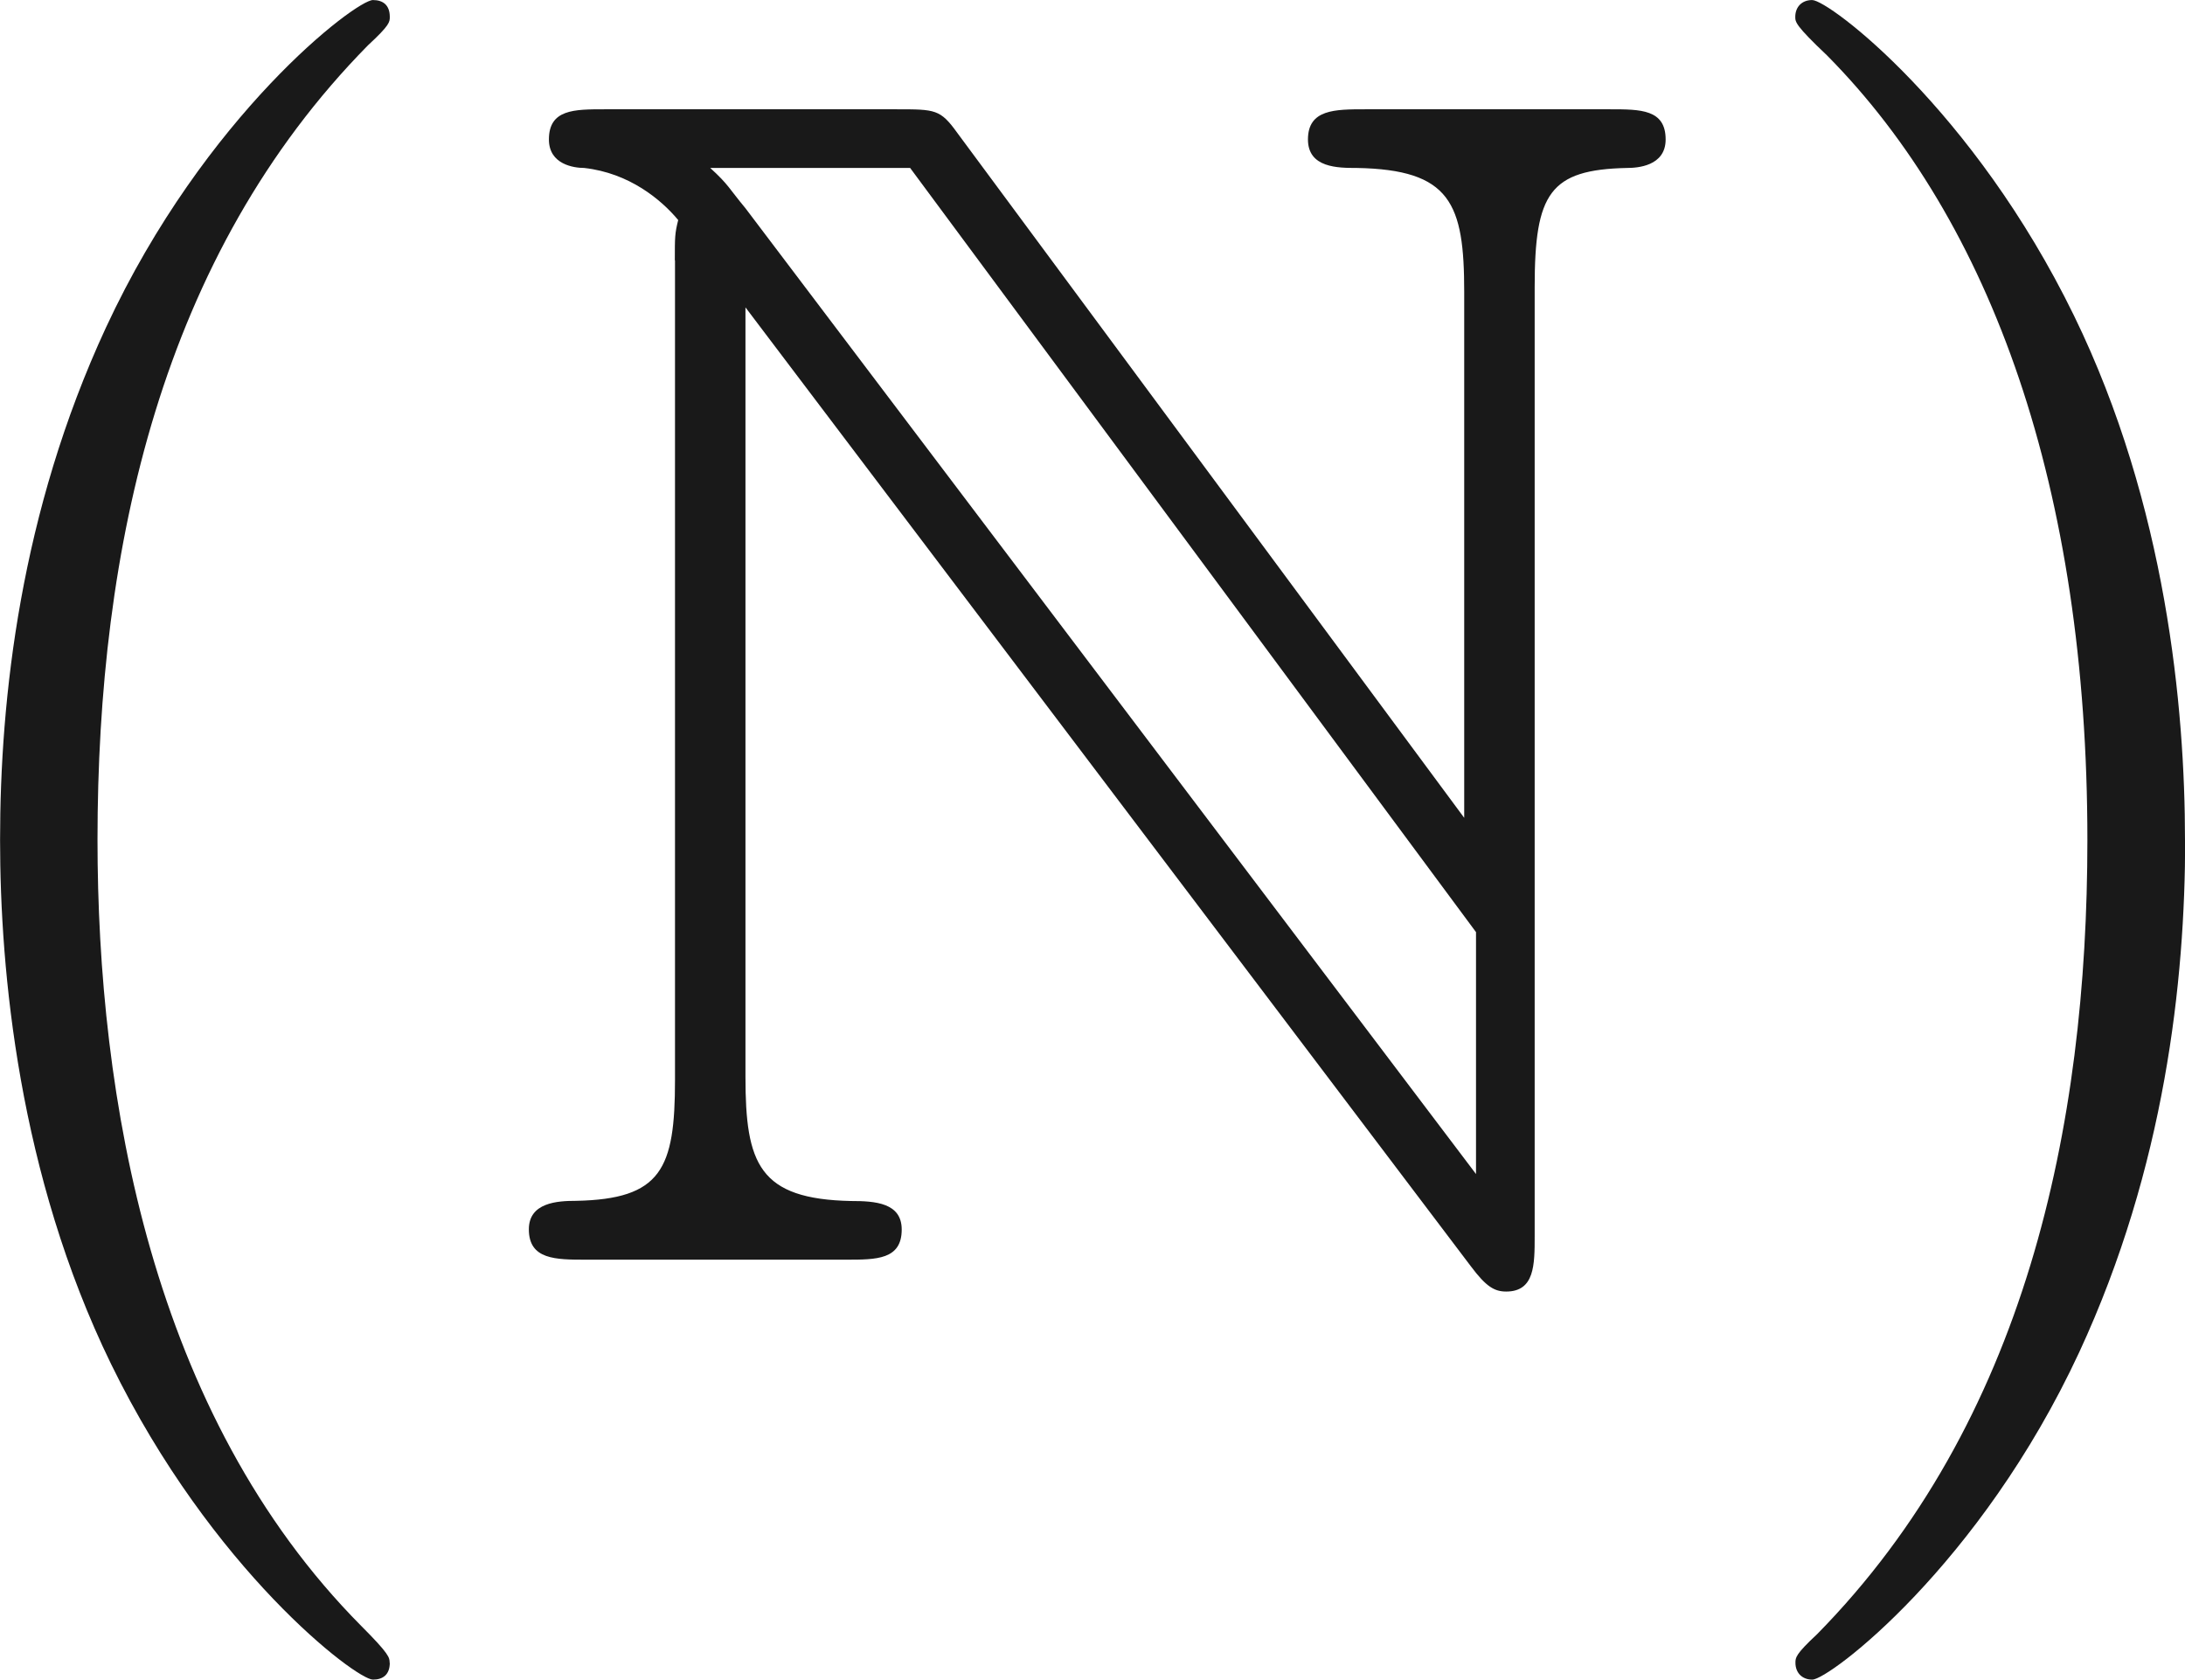
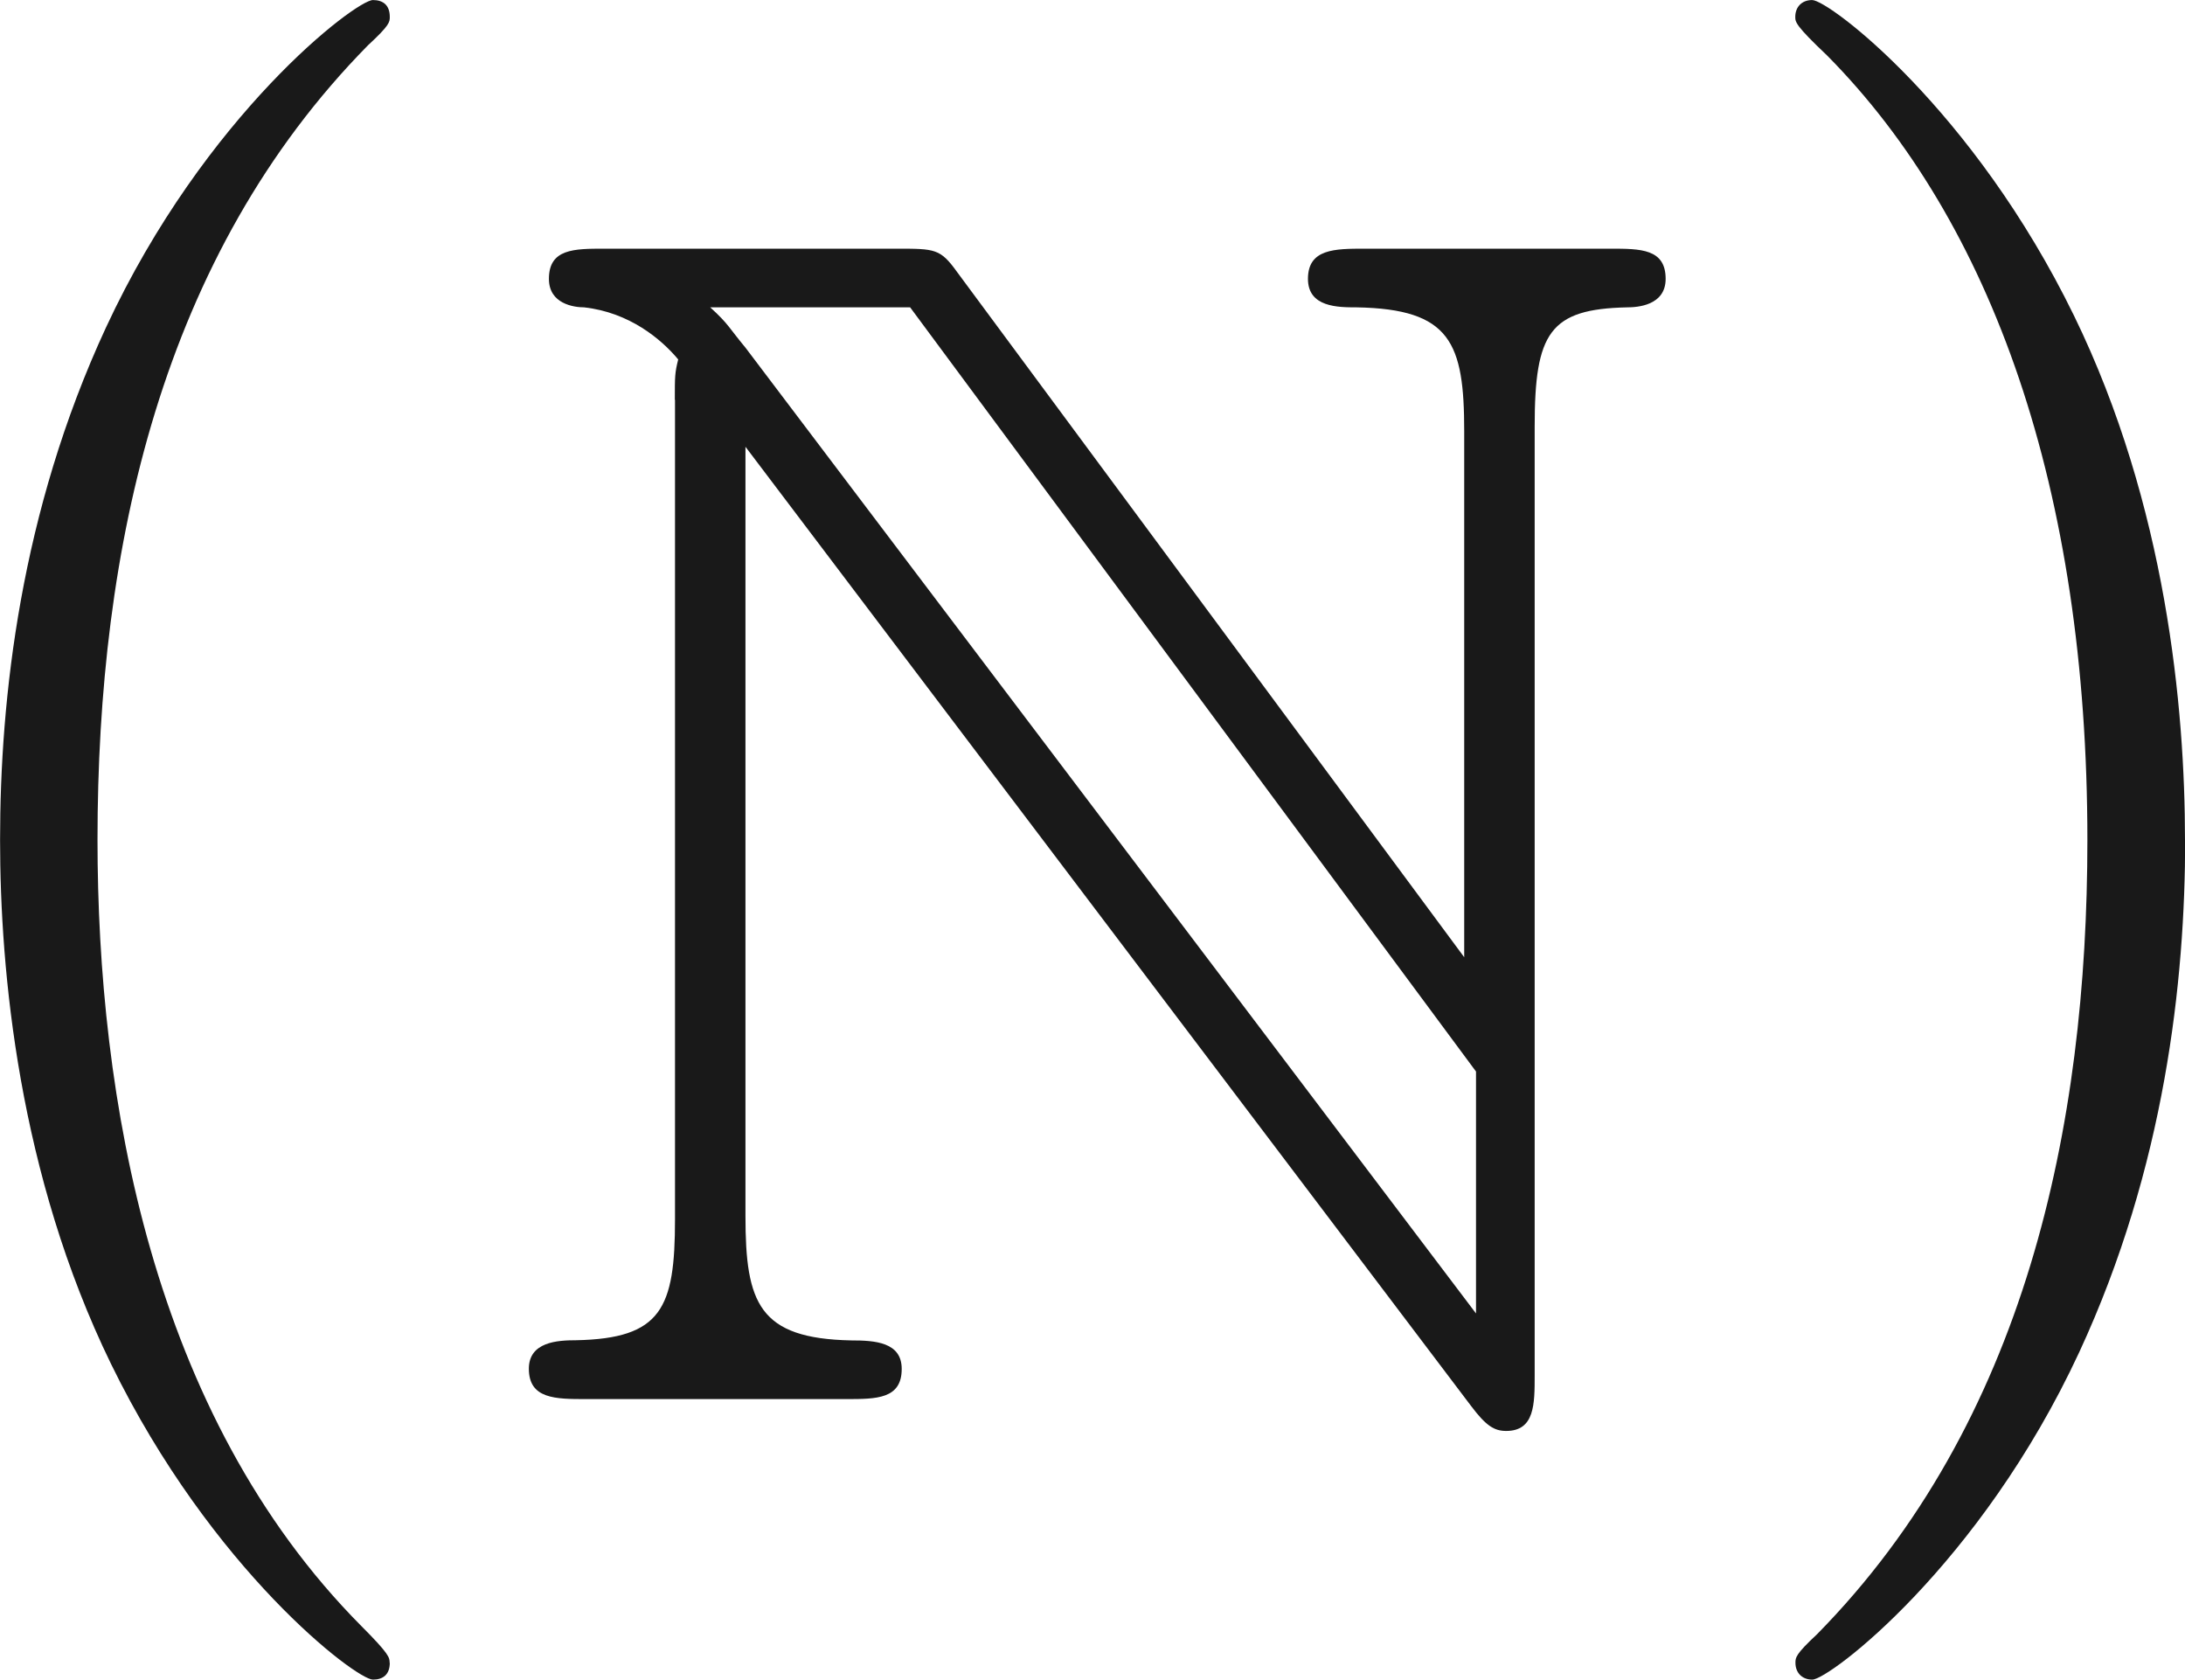
<svg xmlns="http://www.w3.org/2000/svg" xmlns:ns1="http://github.com/leegao/readme2tex/" xmlns:xlink="http://www.w3.org/1999/xlink" id="svg15" ns1:offset="2.4906600000000054" viewBox="-52.075 -69.509 93.68 72" height="72pt" width="93.68pt" version="1.1">
  <defs id="defs6">
    <path d="m 3.298,2.391 c 0,-0.03 0,-0.05 -0.169,-0.219 -1.245,-1.255 -1.564,-3.138 -1.564,-4.663 0,-1.733 0.379,-3.467 1.604,-4.712 0.13,-0.12 0.13,-0.139 0.13,-0.169 0,-0.07 -0.04,-0.1 -0.1,-0.1 -0.1,0 -0.996,0.677 -1.584,1.943 -0.508,1.096 -0.628,2.202 -0.628,3.039 0,0.777 0.11,1.983 0.658,3.108 0.598,1.225 1.455,1.873 1.554,1.873 0.06,0 0.1,-0.03 0.1,-0.1 z" id="g1-40" />
    <path d="m 2.879,-2.491 c 0,-0.777 -0.11,-1.983 -0.658,-3.108 C 1.624,-6.824 0.767,-7.472 0.667,-7.472 c -0.06,0 -0.1,0.04 -0.1,0.1 0,0.03 0,0.05 0.189,0.229 0.976,0.986 1.544,2.57 1.544,4.653 0,1.704 -0.369,3.457 -1.604,4.712 C 0.568,2.341 0.568,2.361 0.568,2.391 c 0,0.06 0.04,0.1 0.1,0.1 0.1,0 0.996,-0.677 1.584,-1.943 0.508,-1.096 0.628,-2.202 0.628,-3.039 z" id="g1-41" />
    <path d="m 3.318,-0.757 c 0.04,0.399 0.309,0.817 0.777,0.817 0.209,0 0.817,-0.139 0.817,-0.946 V -1.445 H 4.663 v 0.558 c 0,0.578 -0.249,0.638 -0.359,0.638 -0.329,0 -0.369,-0.448 -0.369,-0.498 v -1.993 c 0,-0.418 0,-0.807 -0.359,-1.176 -0.389,-0.389 -0.887,-0.548 -1.365,-0.548 -0.817,0 -1.504,0.468 -1.504,1.126 0,0.299 0.199,0.468 0.458,0.468 0.279,0 0.458,-0.199 0.458,-0.458 0,-0.12 -0.05,-0.448 -0.508,-0.458 0.269,-0.349 0.757,-0.458 1.076,-0.458 0.488,0 1.056,0.389 1.056,1.275 v 0.369 c -0.508,0.03 -1.205,0.06 -1.833,0.359 -0.747,0.339 -0.996,0.857 -0.996,1.295 0,0.807 0.966,1.056 1.594,1.056 0.658,0 1.116,-0.399 1.305,-0.867 z M 3.248,-2.391 v 0.996 c 0,0.946 -0.717,1.285 -1.166,1.285 -0.488,0 -0.897,-0.349 -0.897,-0.847 0,-0.548 0.418,-1.375 2.062,-1.435 z" id="g1-97" />
    <path d="m 1.116,-5.928 v 4.862 c 0,0.528 -0.08,0.707 -0.588,0.717 -0.11,0 -0.279,0.01 -0.279,0.169 C 0.249,0 0.408,0 0.588,0 h 1.544 c 0.179,0 0.329,0 0.329,-0.179 0,-0.159 -0.159,-0.169 -0.299,-0.169 C 1.614,-0.359 1.534,-0.568 1.534,-1.086 v -4.563 l 4.304,5.689 c 0.09,0.12 0.139,0.149 0.209,0.149 0.169,0 0.169,-0.159 0.169,-0.329 v -5.629 c 0,-0.558 0.09,-0.697 0.548,-0.707 0.06,0 0.229,-0.01 0.229,-0.169 0,-0.179 -0.149,-0.179 -0.329,-0.179 H 5.21 c -0.179,0 -0.339,0 -0.339,0.179 0,0.169 0.179,0.169 0.289,0.169 0.558,0.01 0.638,0.209 0.638,0.737 v 3.118 L 2.79,-6.685 C 2.69,-6.824 2.66,-6.824 2.431,-6.824 H 0.697 c -0.179,0 -0.329,0 -0.329,0.179 0,0.149 0.149,0.169 0.209,0.169 0.269,0.03 0.458,0.189 0.558,0.309 -0.02,0.08 -0.02,0.1 -0.02,0.239 z M 5.868,-0.508 1.534,-6.237 C 1.435,-6.356 1.435,-6.376 1.325,-6.476 h 1.186 l 3.357,4.533 z" id="g0-78" />
  </defs>
  <g transform="matrix(7.227,0,0,7.227,317.1411,432.8346)" fill-opacity="0.9" id="page1">
    <use height="100%" width="100%" id="use8" xlink:href="#g1-40" y="-62.037" x="-52.075" />
-     <use height="100%" width="100%" id="use10" xlink:href="#g0-78" y="-62.037" x="-48.2" />
+     <use transform="translate(0,0.8268995)" height="100%" width="100%" id="use10" xlink:href="#g0-78" y="-62.037" x="-48.2" />
    <use height="100%" width="100%" id="use12" xlink:href="#g1-41" y="-62.037" x="-41.005" />
  </g>
</svg>
